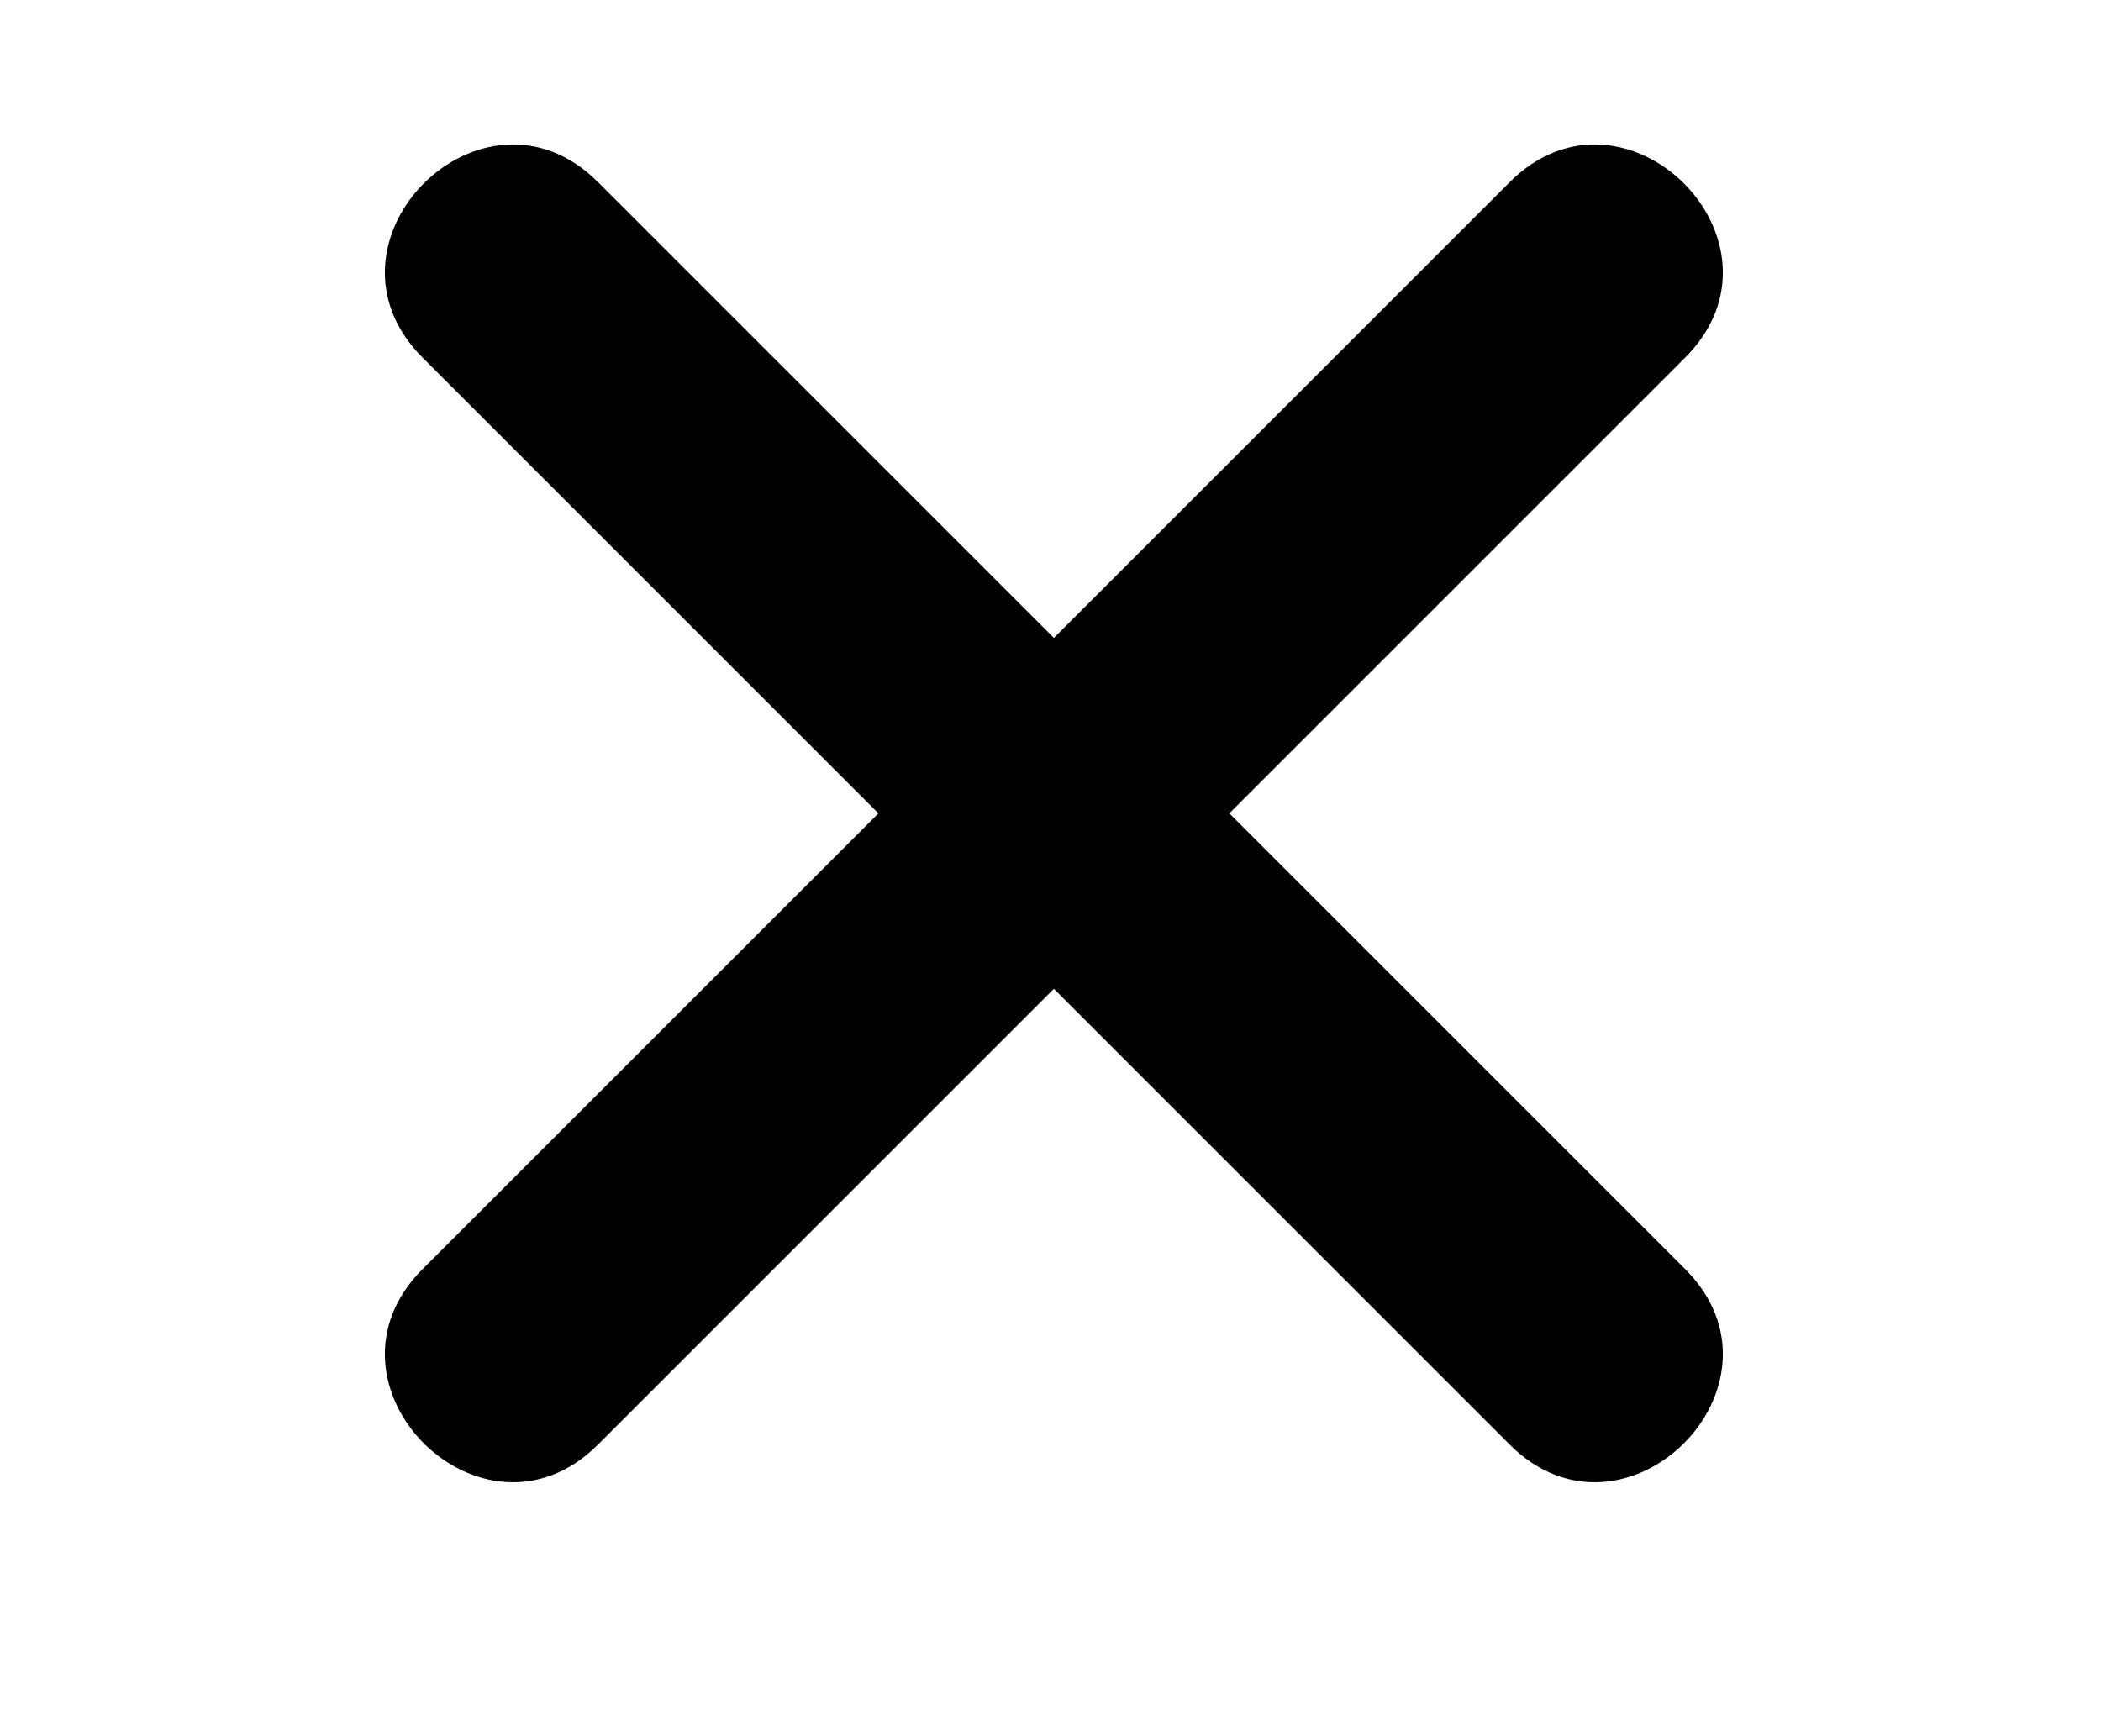
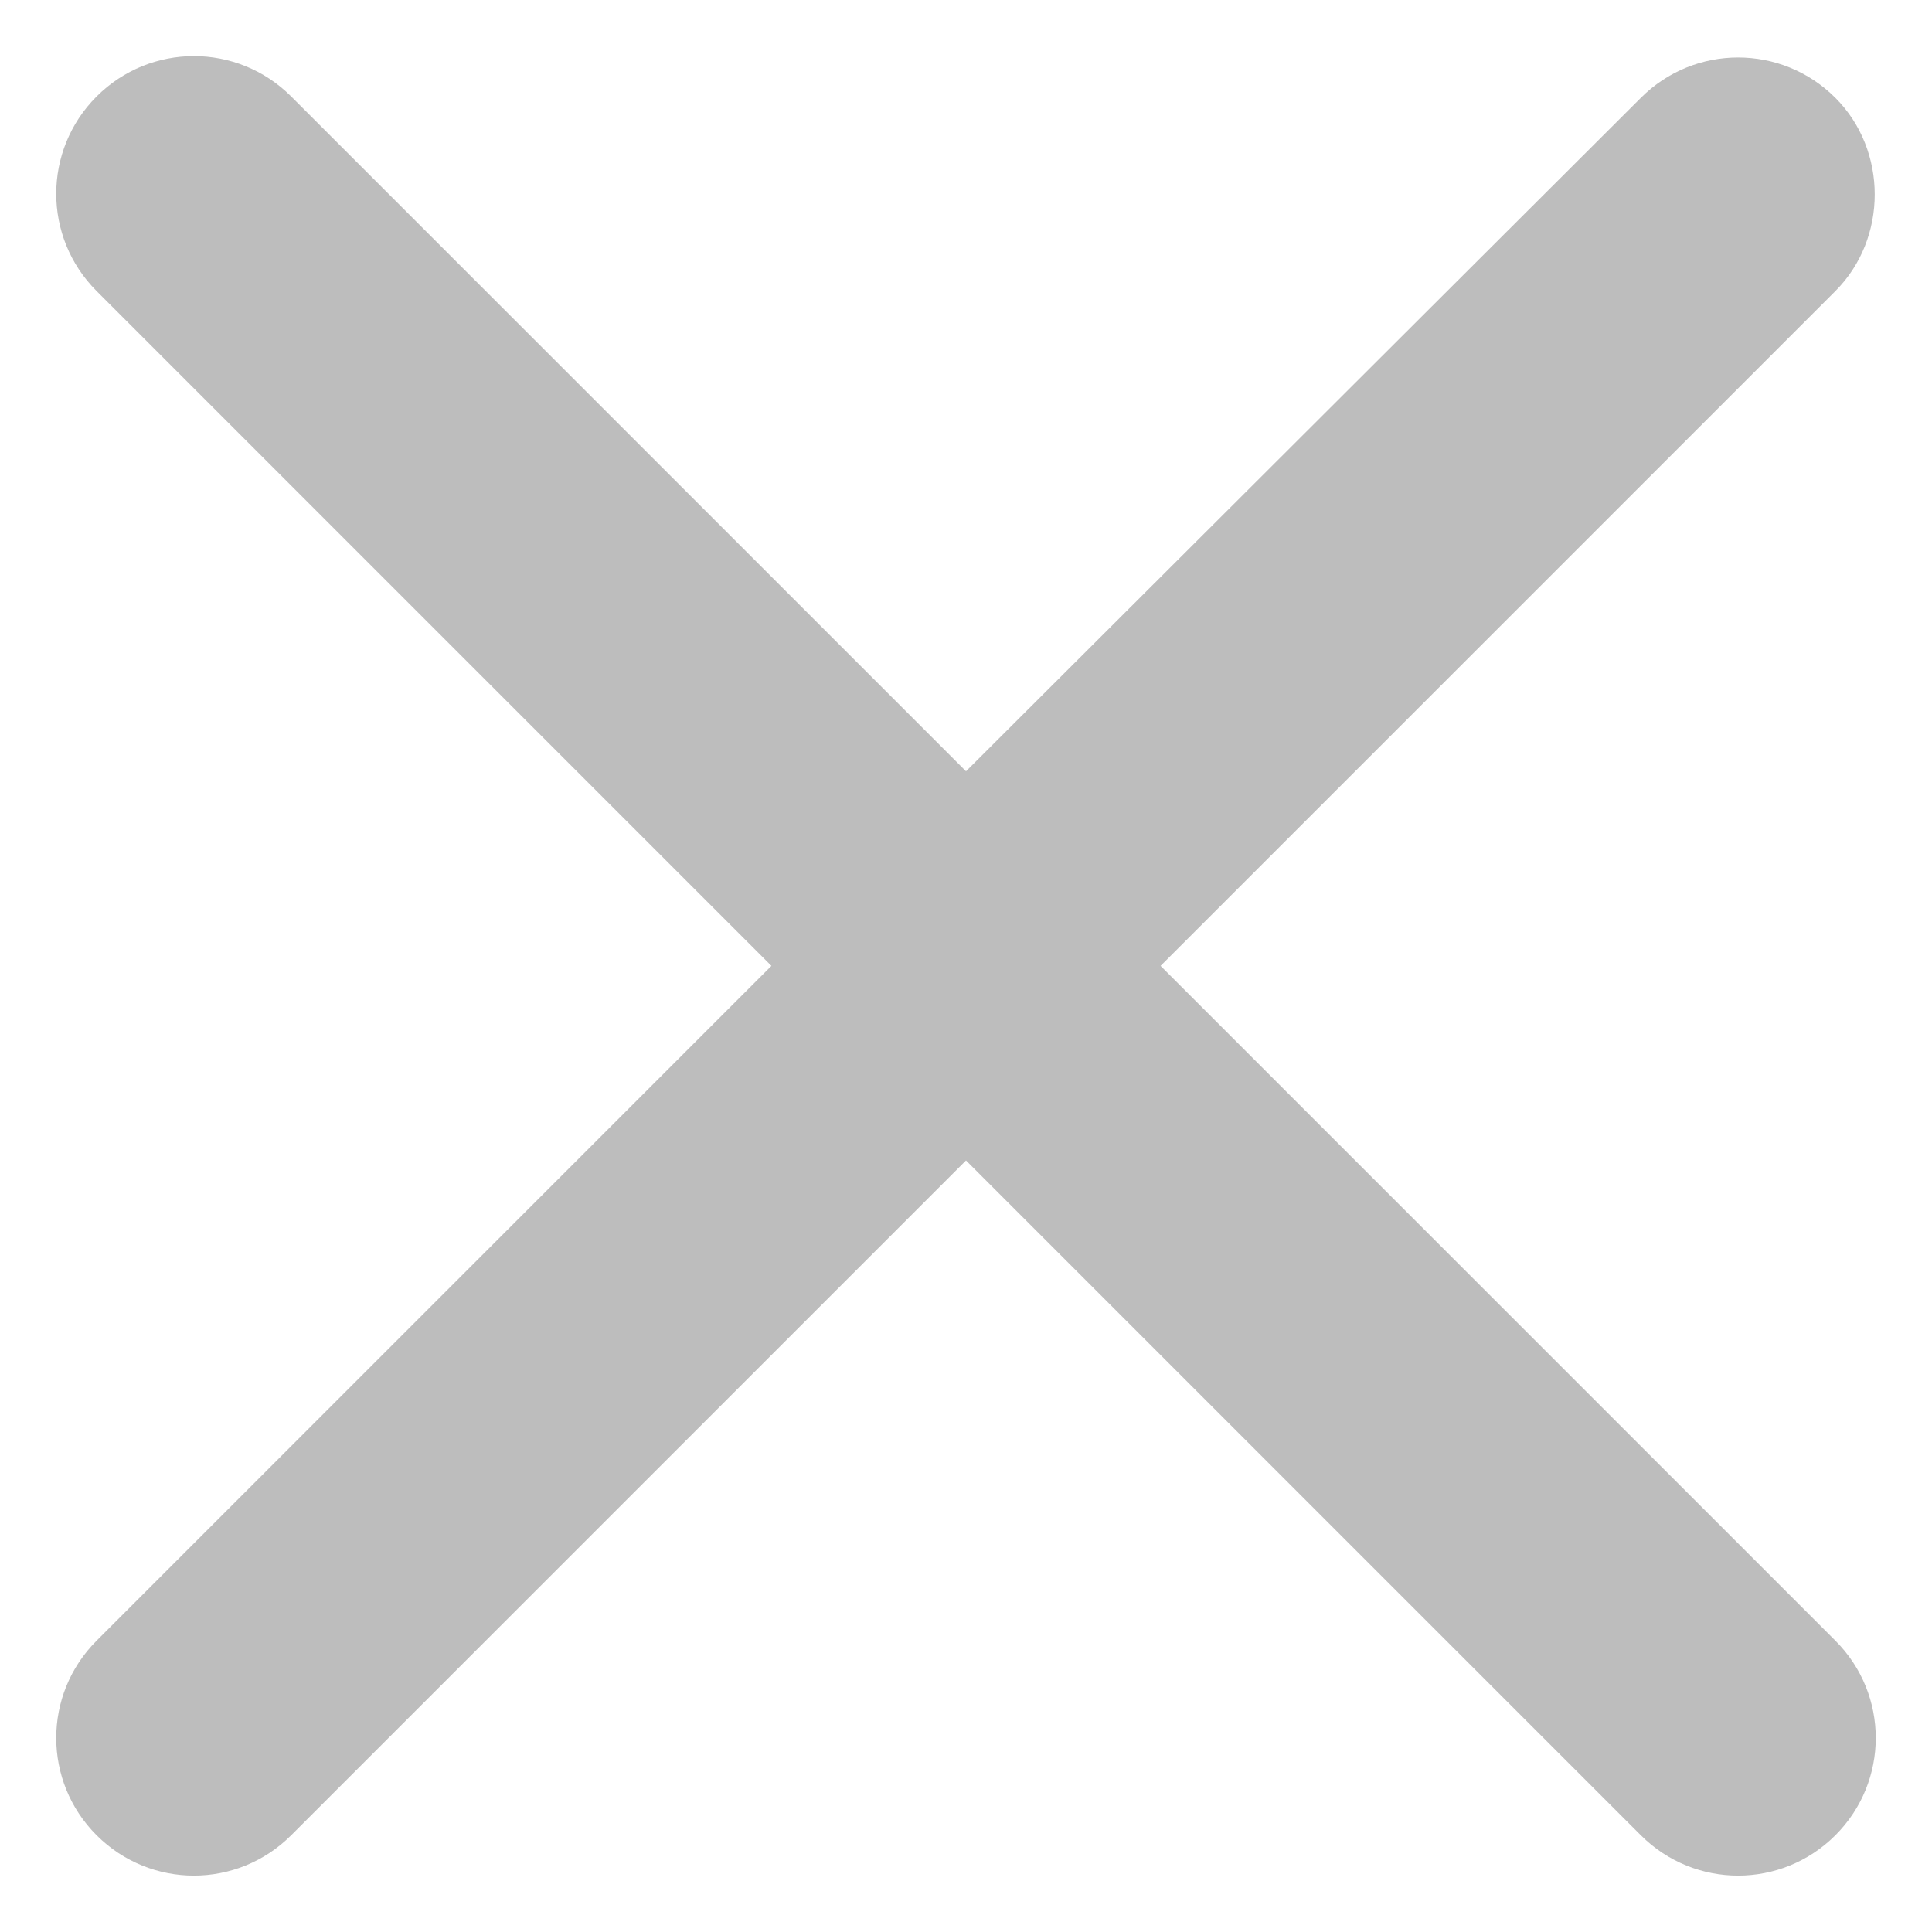
- <svg xmlns="http://www.w3.org/2000/svg" version="1.1" fill="currentColor" id="icons" x="0px" y="0px" viewBox="0 0 437 361" style="enable-background:new 0 0 437 361" xml:space="preserve">
-   <path d="M87.9,74.4c-24-24,12.5-60.5,36.5-36.5l94.8,94.8l94.8-94.8c24-24,60.5,12.5,36.5,36.5l-94.8,94.8l94.8,94.8 c24,24-12.5,60.5-36.5,36.5l-94.8-94.8l-94.8,94.8c-24,24-60.5-12.5-36.5-36.5l94.8-94.8L87.9,74.4L87.9,74.4z" />
+ <svg xmlns="http://www.w3.org/2000/svg" width="14" height="14" viewBox="0 0 14 14" fill="none">
+   <path d="M13.3 0.709C12.91 0.319 12.28 0.319 11.89 0.709L7 5.589L2.11 0.699C1.72 0.309 1.09 0.309 0.7 0.699C0.31 1.089 0.31 1.719 0.7 2.109L5.59 6.999L0.7 11.889C0.31 12.279 0.31 12.909 0.7 13.299C1.09 13.689 1.72 13.689 2.11 13.299L7 8.409L11.89 13.299C12.28 13.689 12.91 13.689 13.3 13.299C13.69 12.909 13.69 12.279 13.3 11.889L8.41 6.999L13.3 2.109C13.68 1.729 13.68 1.089 13.3 0.709Z" fill="#BDBDBD" />
</svg>
